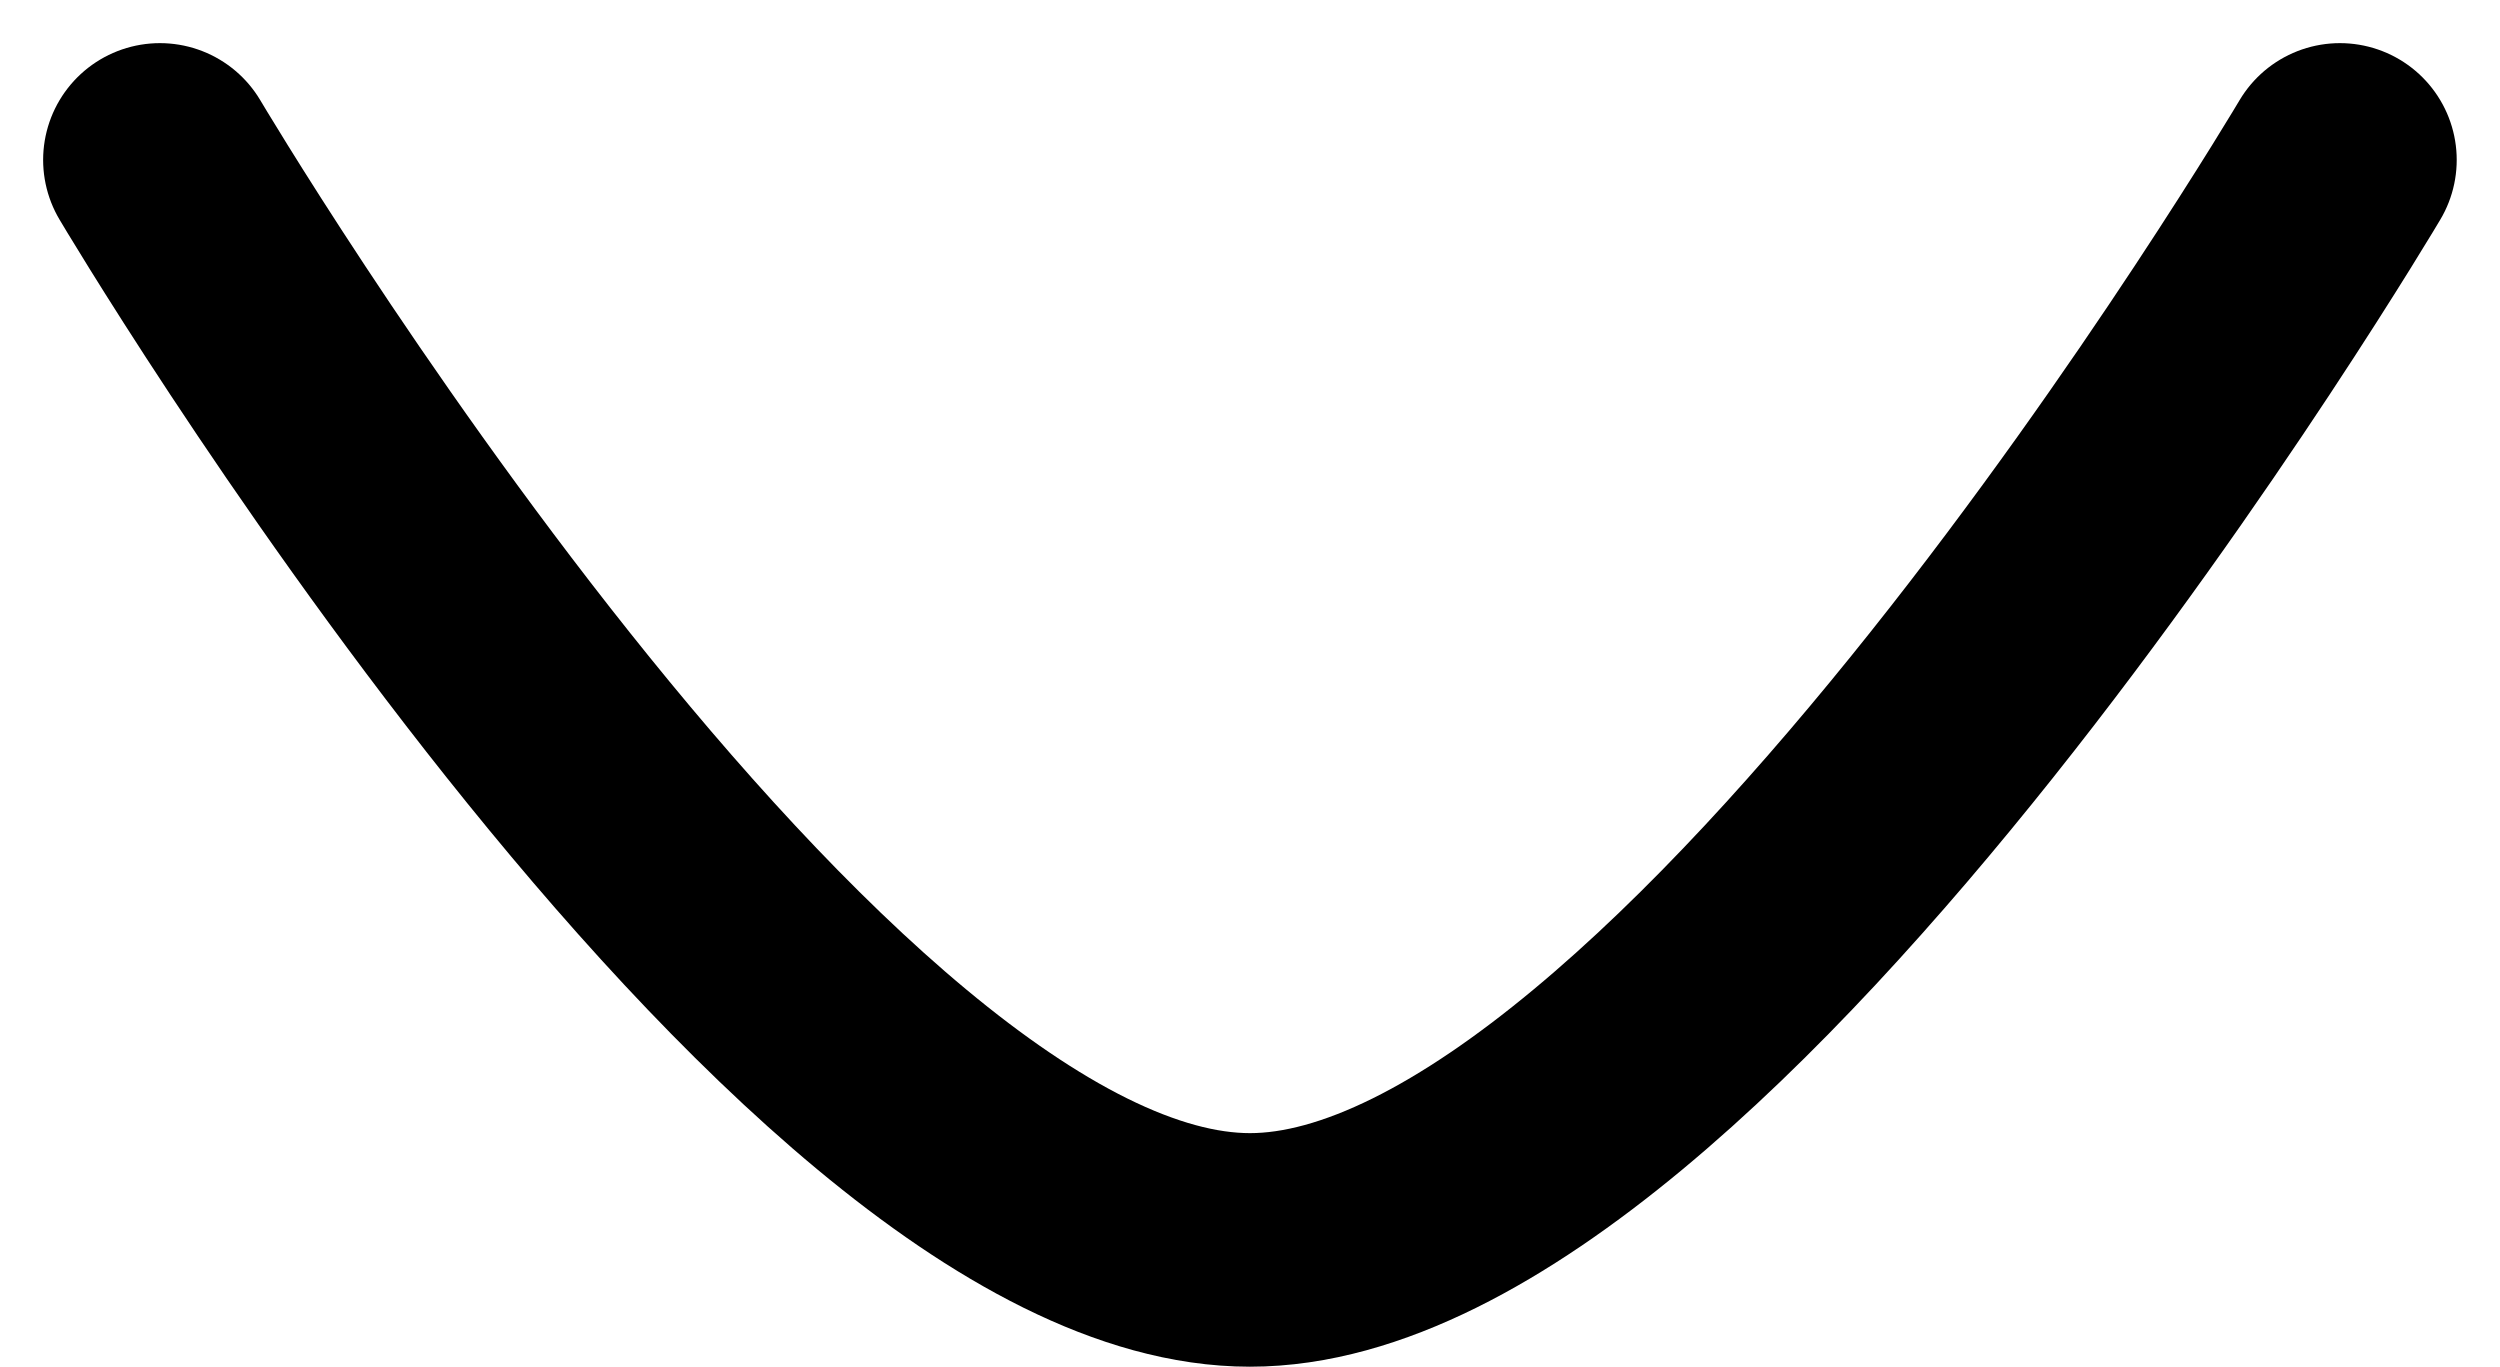
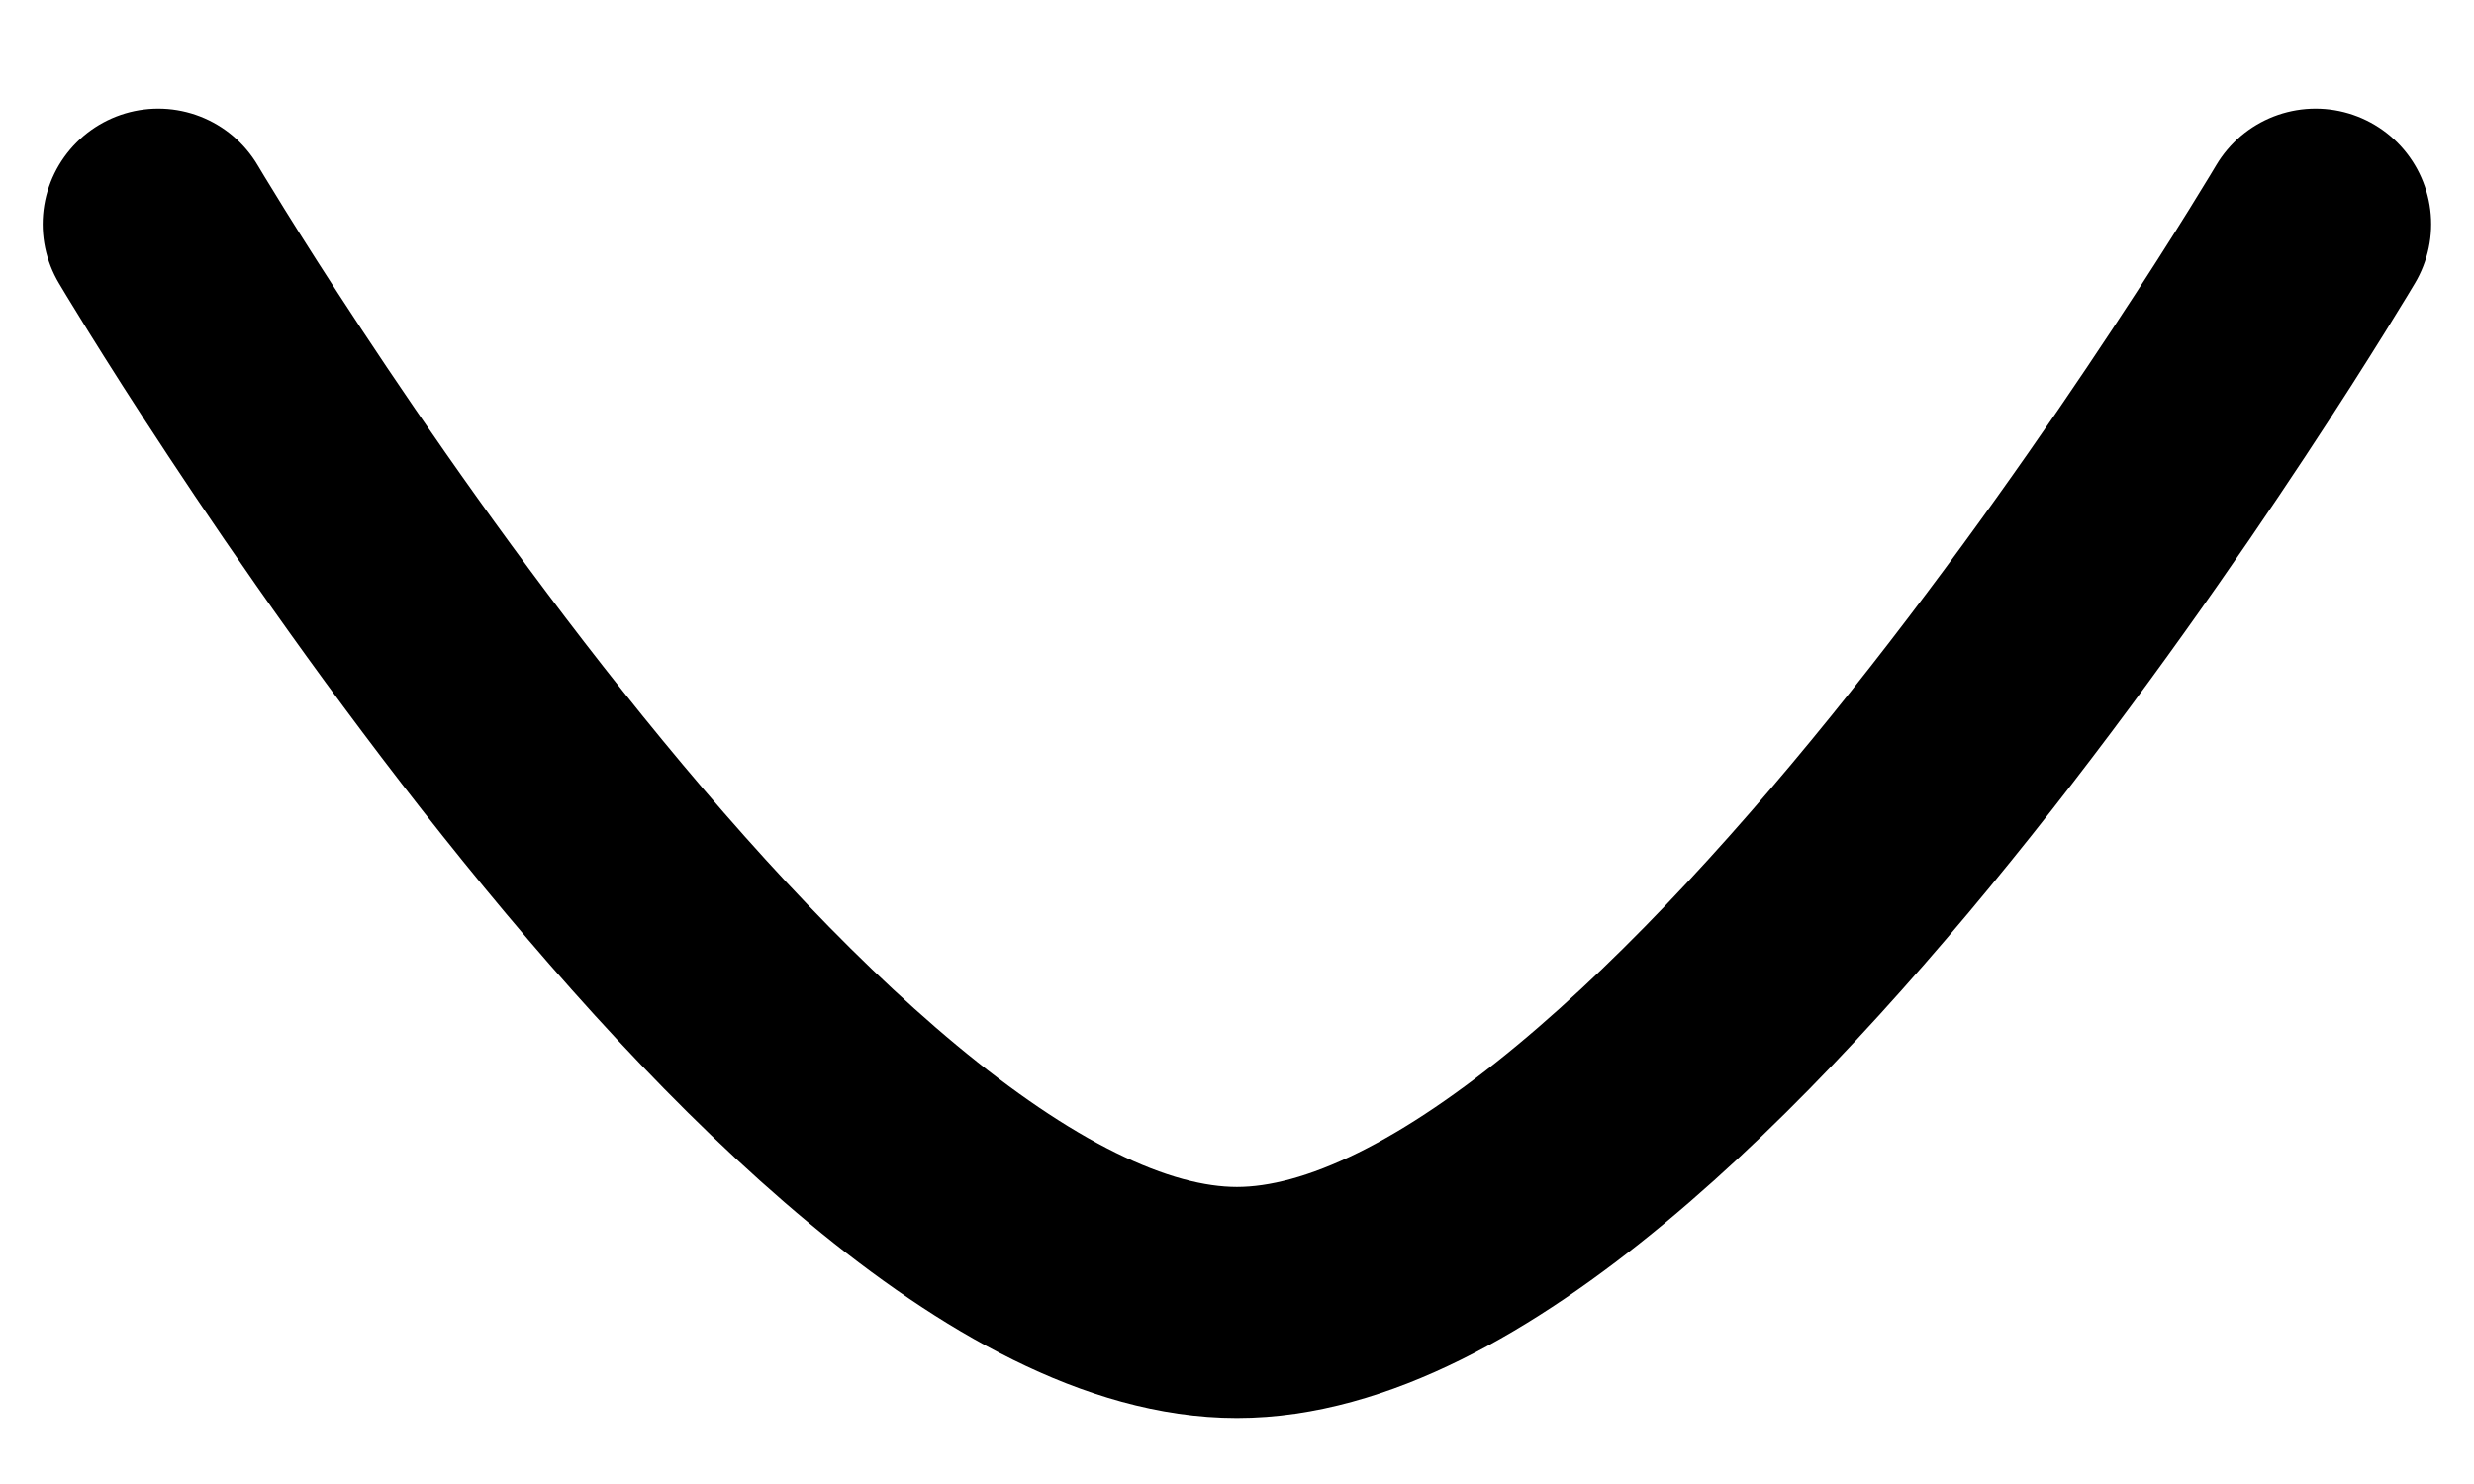
- <svg xmlns="http://www.w3.org/2000/svg" width="16.055" height="8.777" viewBox="0 0 16.055 8.777">
+ <svg xmlns="http://www.w3.org/2000/svg" width="10" height="6" viewBox="0 0 16.055 8.777">
  <g id="Arrow" transform="translate(15.027 1.027) rotate(90)">
    <g id="Arrow---Right-2" transform="translate(0 14) rotate(-90)">
      <path id="Stroke-1" d="M14,0S9.856,7,7,7,0,0,0,0" fill="none" stroke="#000" stroke-linecap="round" stroke-linejoin="round" stroke-width="1.5" fill-rule="evenodd" />
    </g>
  </g>
</svg>
